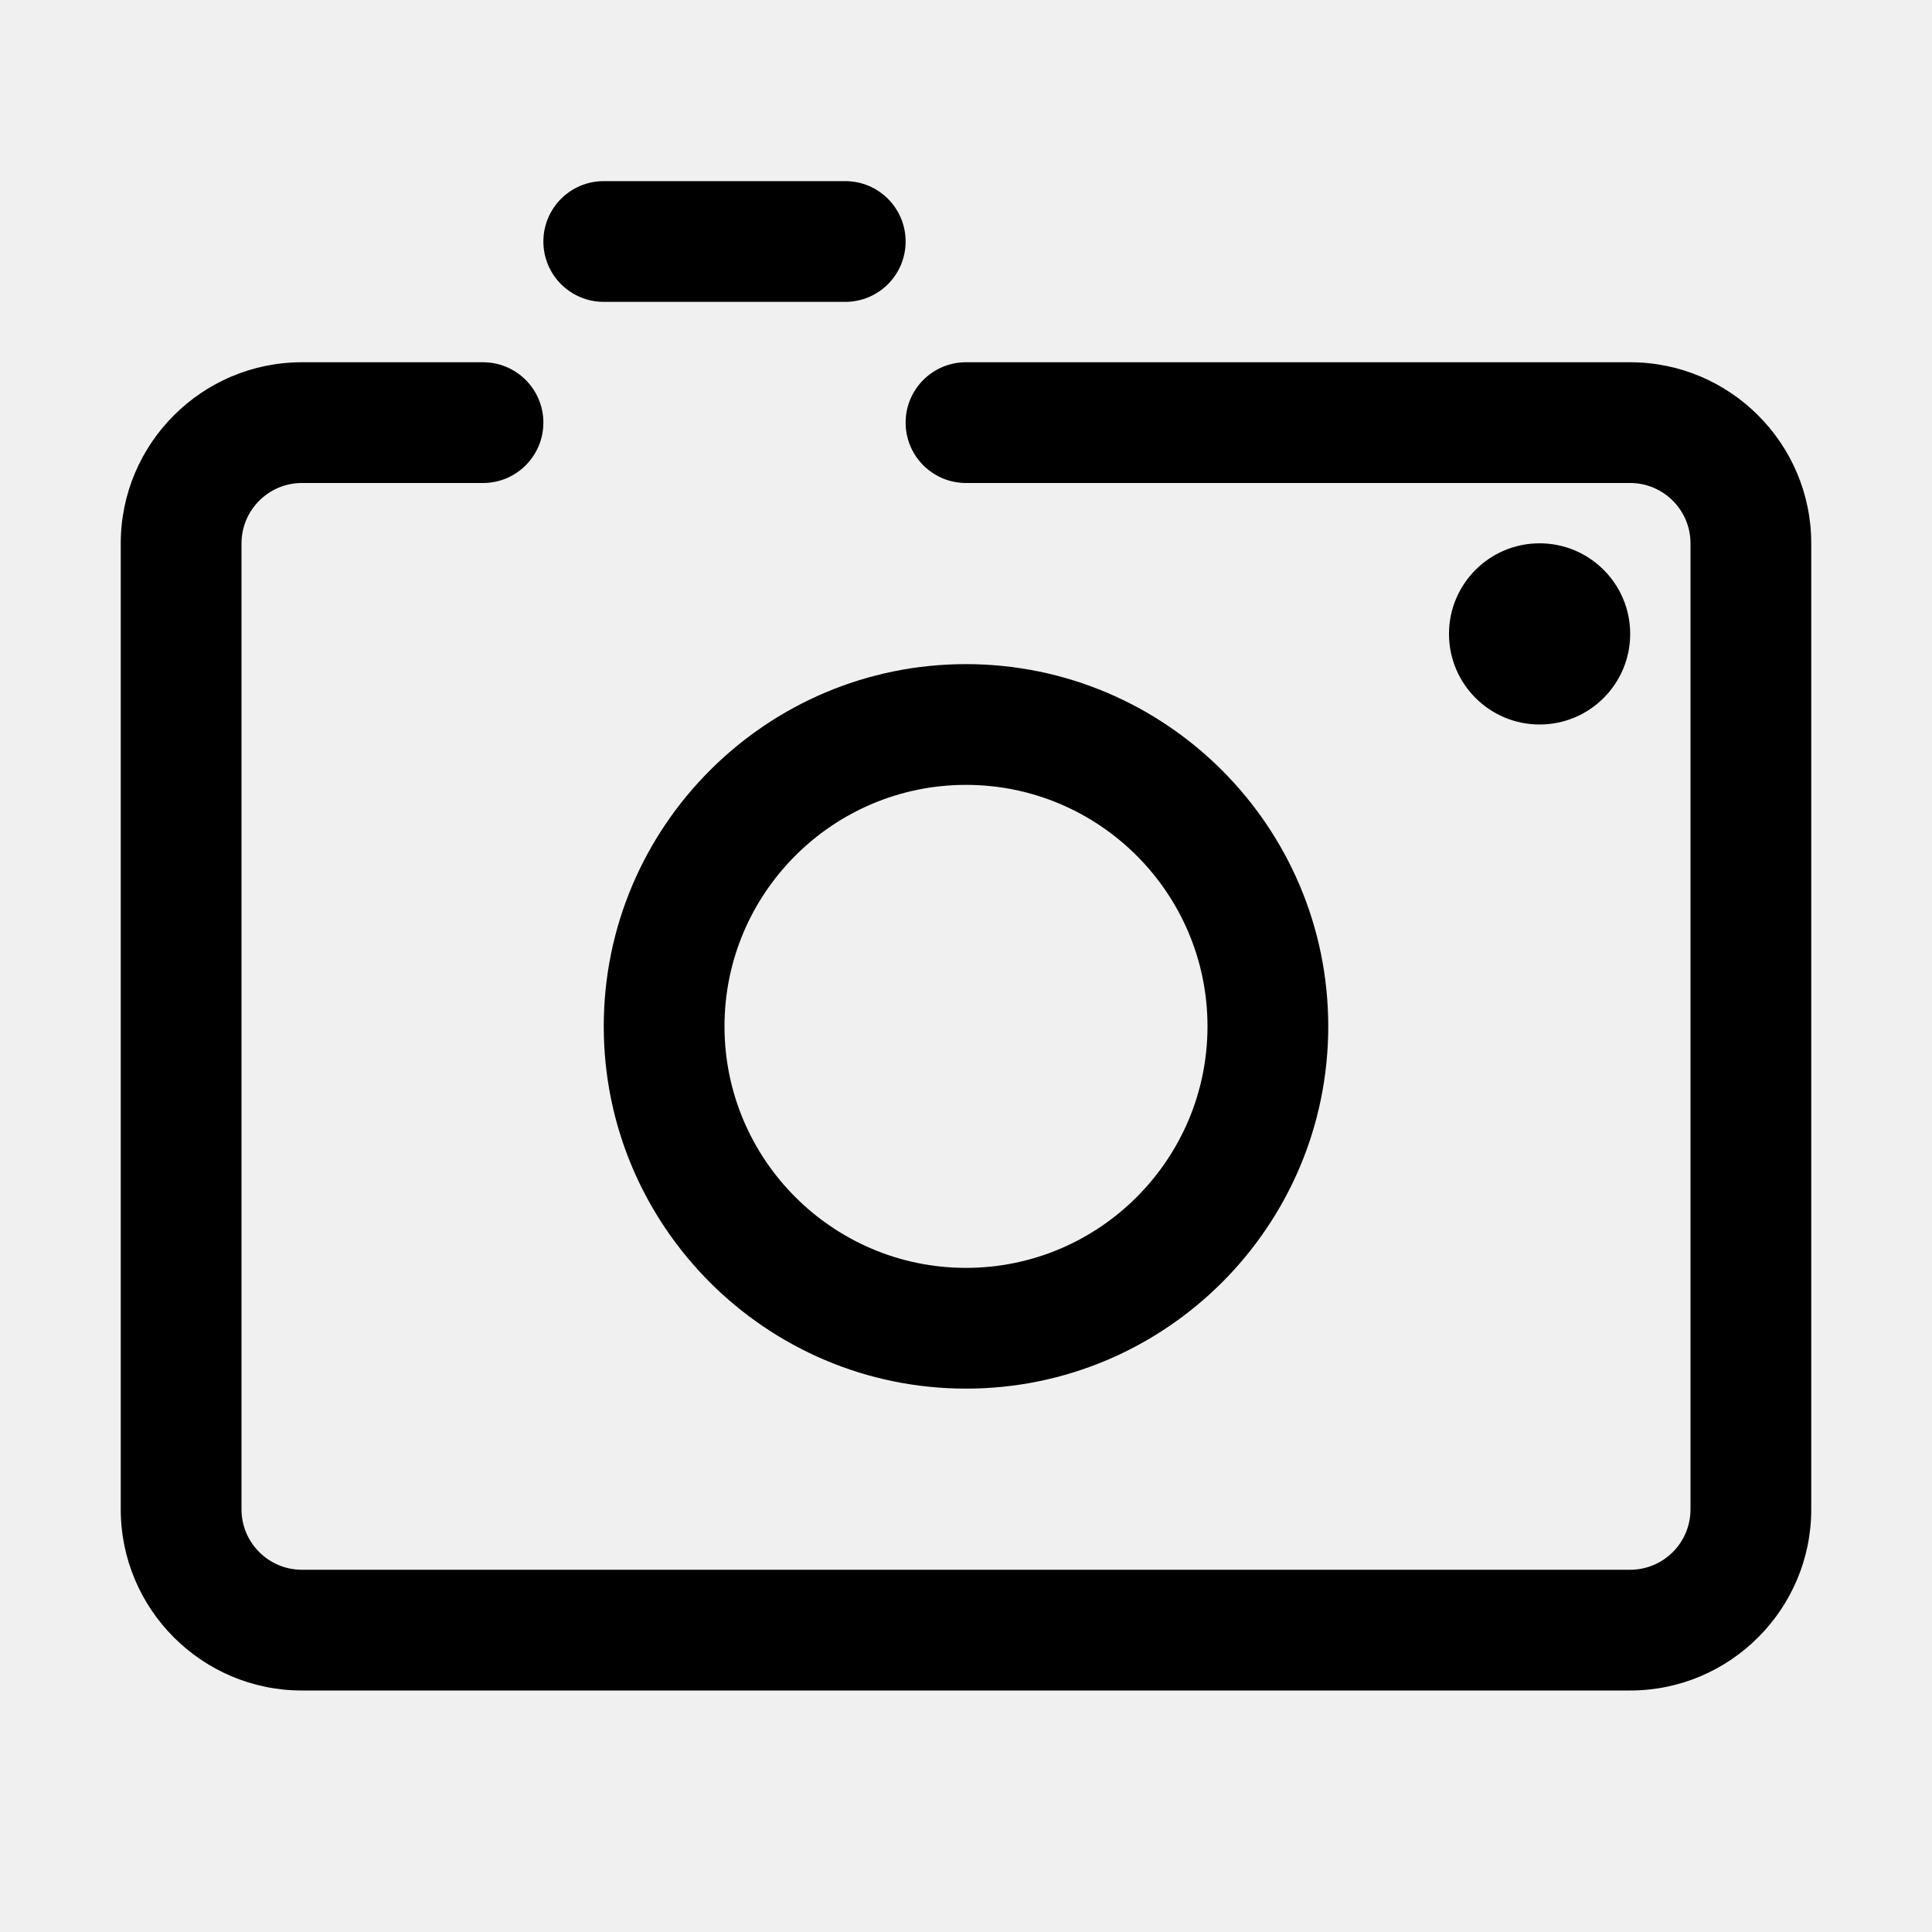
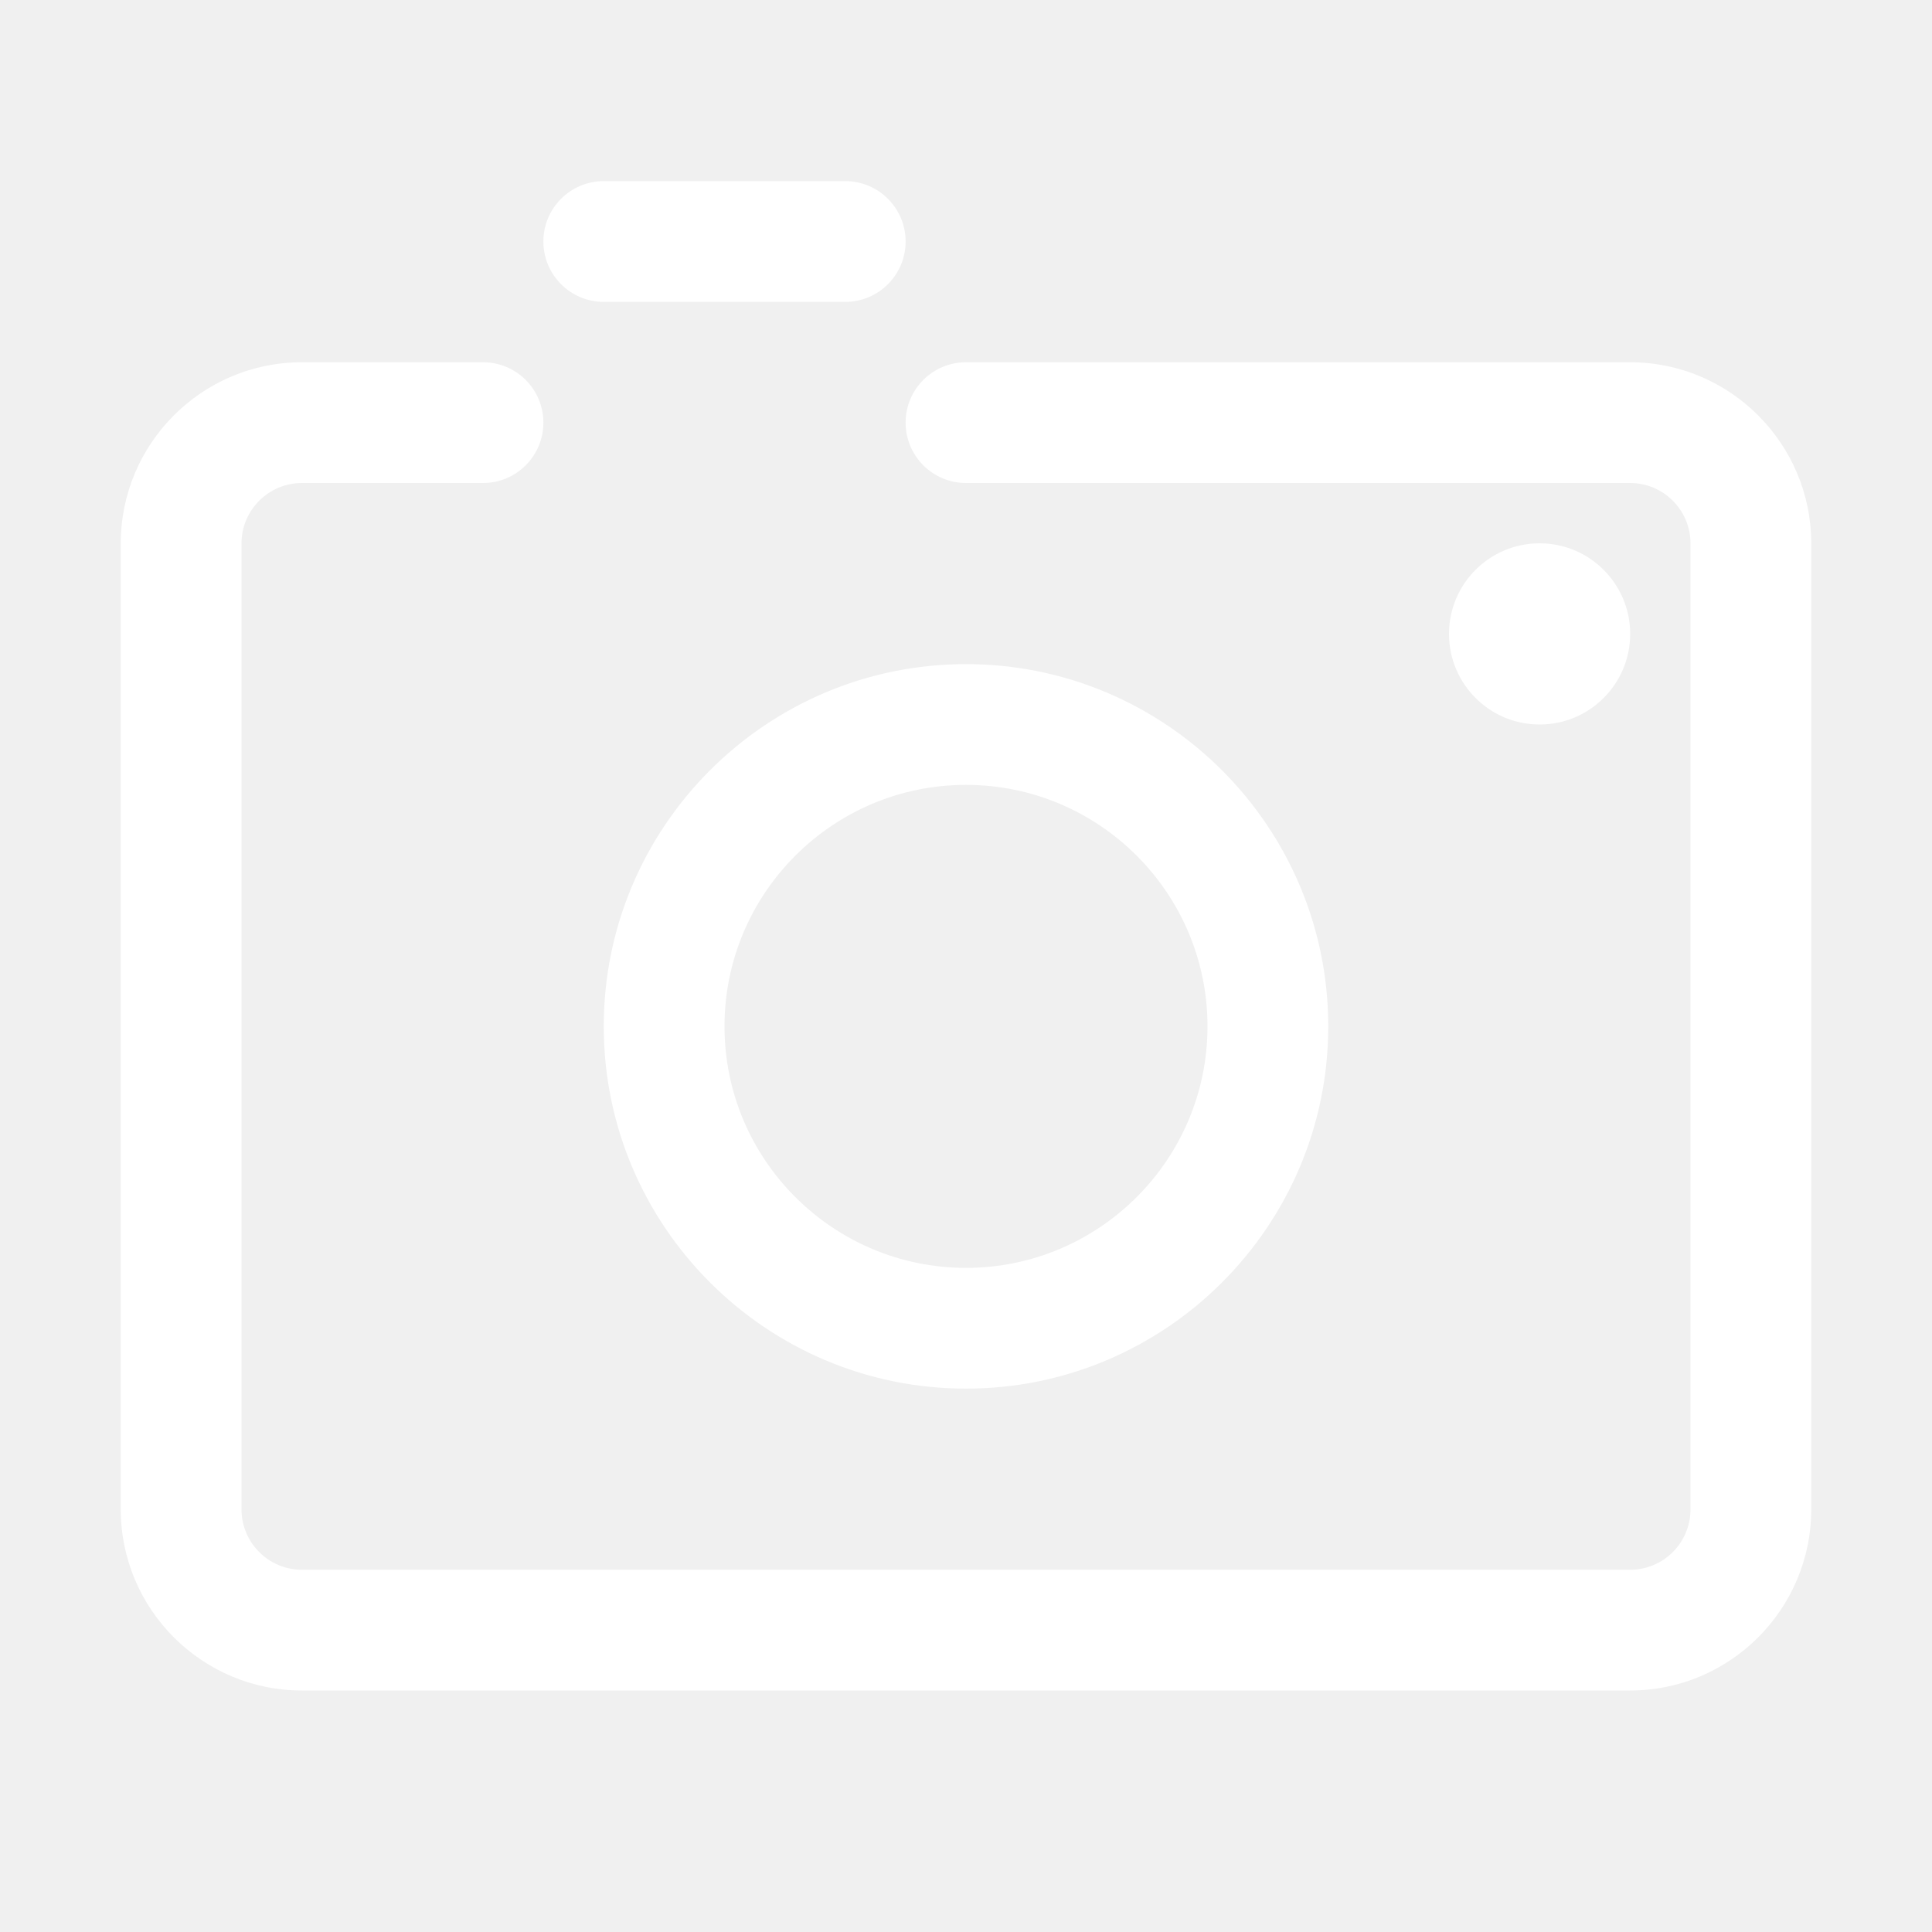
- <svg xmlns="http://www.w3.org/2000/svg" viewBox="0 0 32 32">
+ <svg xmlns="http://www.w3.org/2000/svg" viewBox="0 0 32 32" fill="white">
  <path d="M16 23c-3.309 0-6-2.691-6-6s2.691-6 6-6 6 2.691 6 6-2.691 6-6 6zm0-10c-2.206 0-4 1.794-4 4s1.794 4 4 4 4-1.794 4-4-1.794-4-4-4zm11 15H5c-1.654 0-3-1.346-3-3V9c0-1.654 1.346-3 3-3h3a1 1 0 010 2H5c-.551 0-1 .449-1 1v16c0 .552.449 1 1 1h22a1 1 0 001-1V9c0-.551-.448-1-1-1H16a1 1 0 010-2h11c1.654 0 3 1.346 3 3v16c0 1.654-1.346 3-3 3zm-3-17.5a1.5 1.5 0 103.001-.001A1.5 1.5 0 0024 10.5zM15 4a1 1 0 01-1 1h-4a1 1 0 010-2h4a1 1 0 011 1z" />
</svg>
